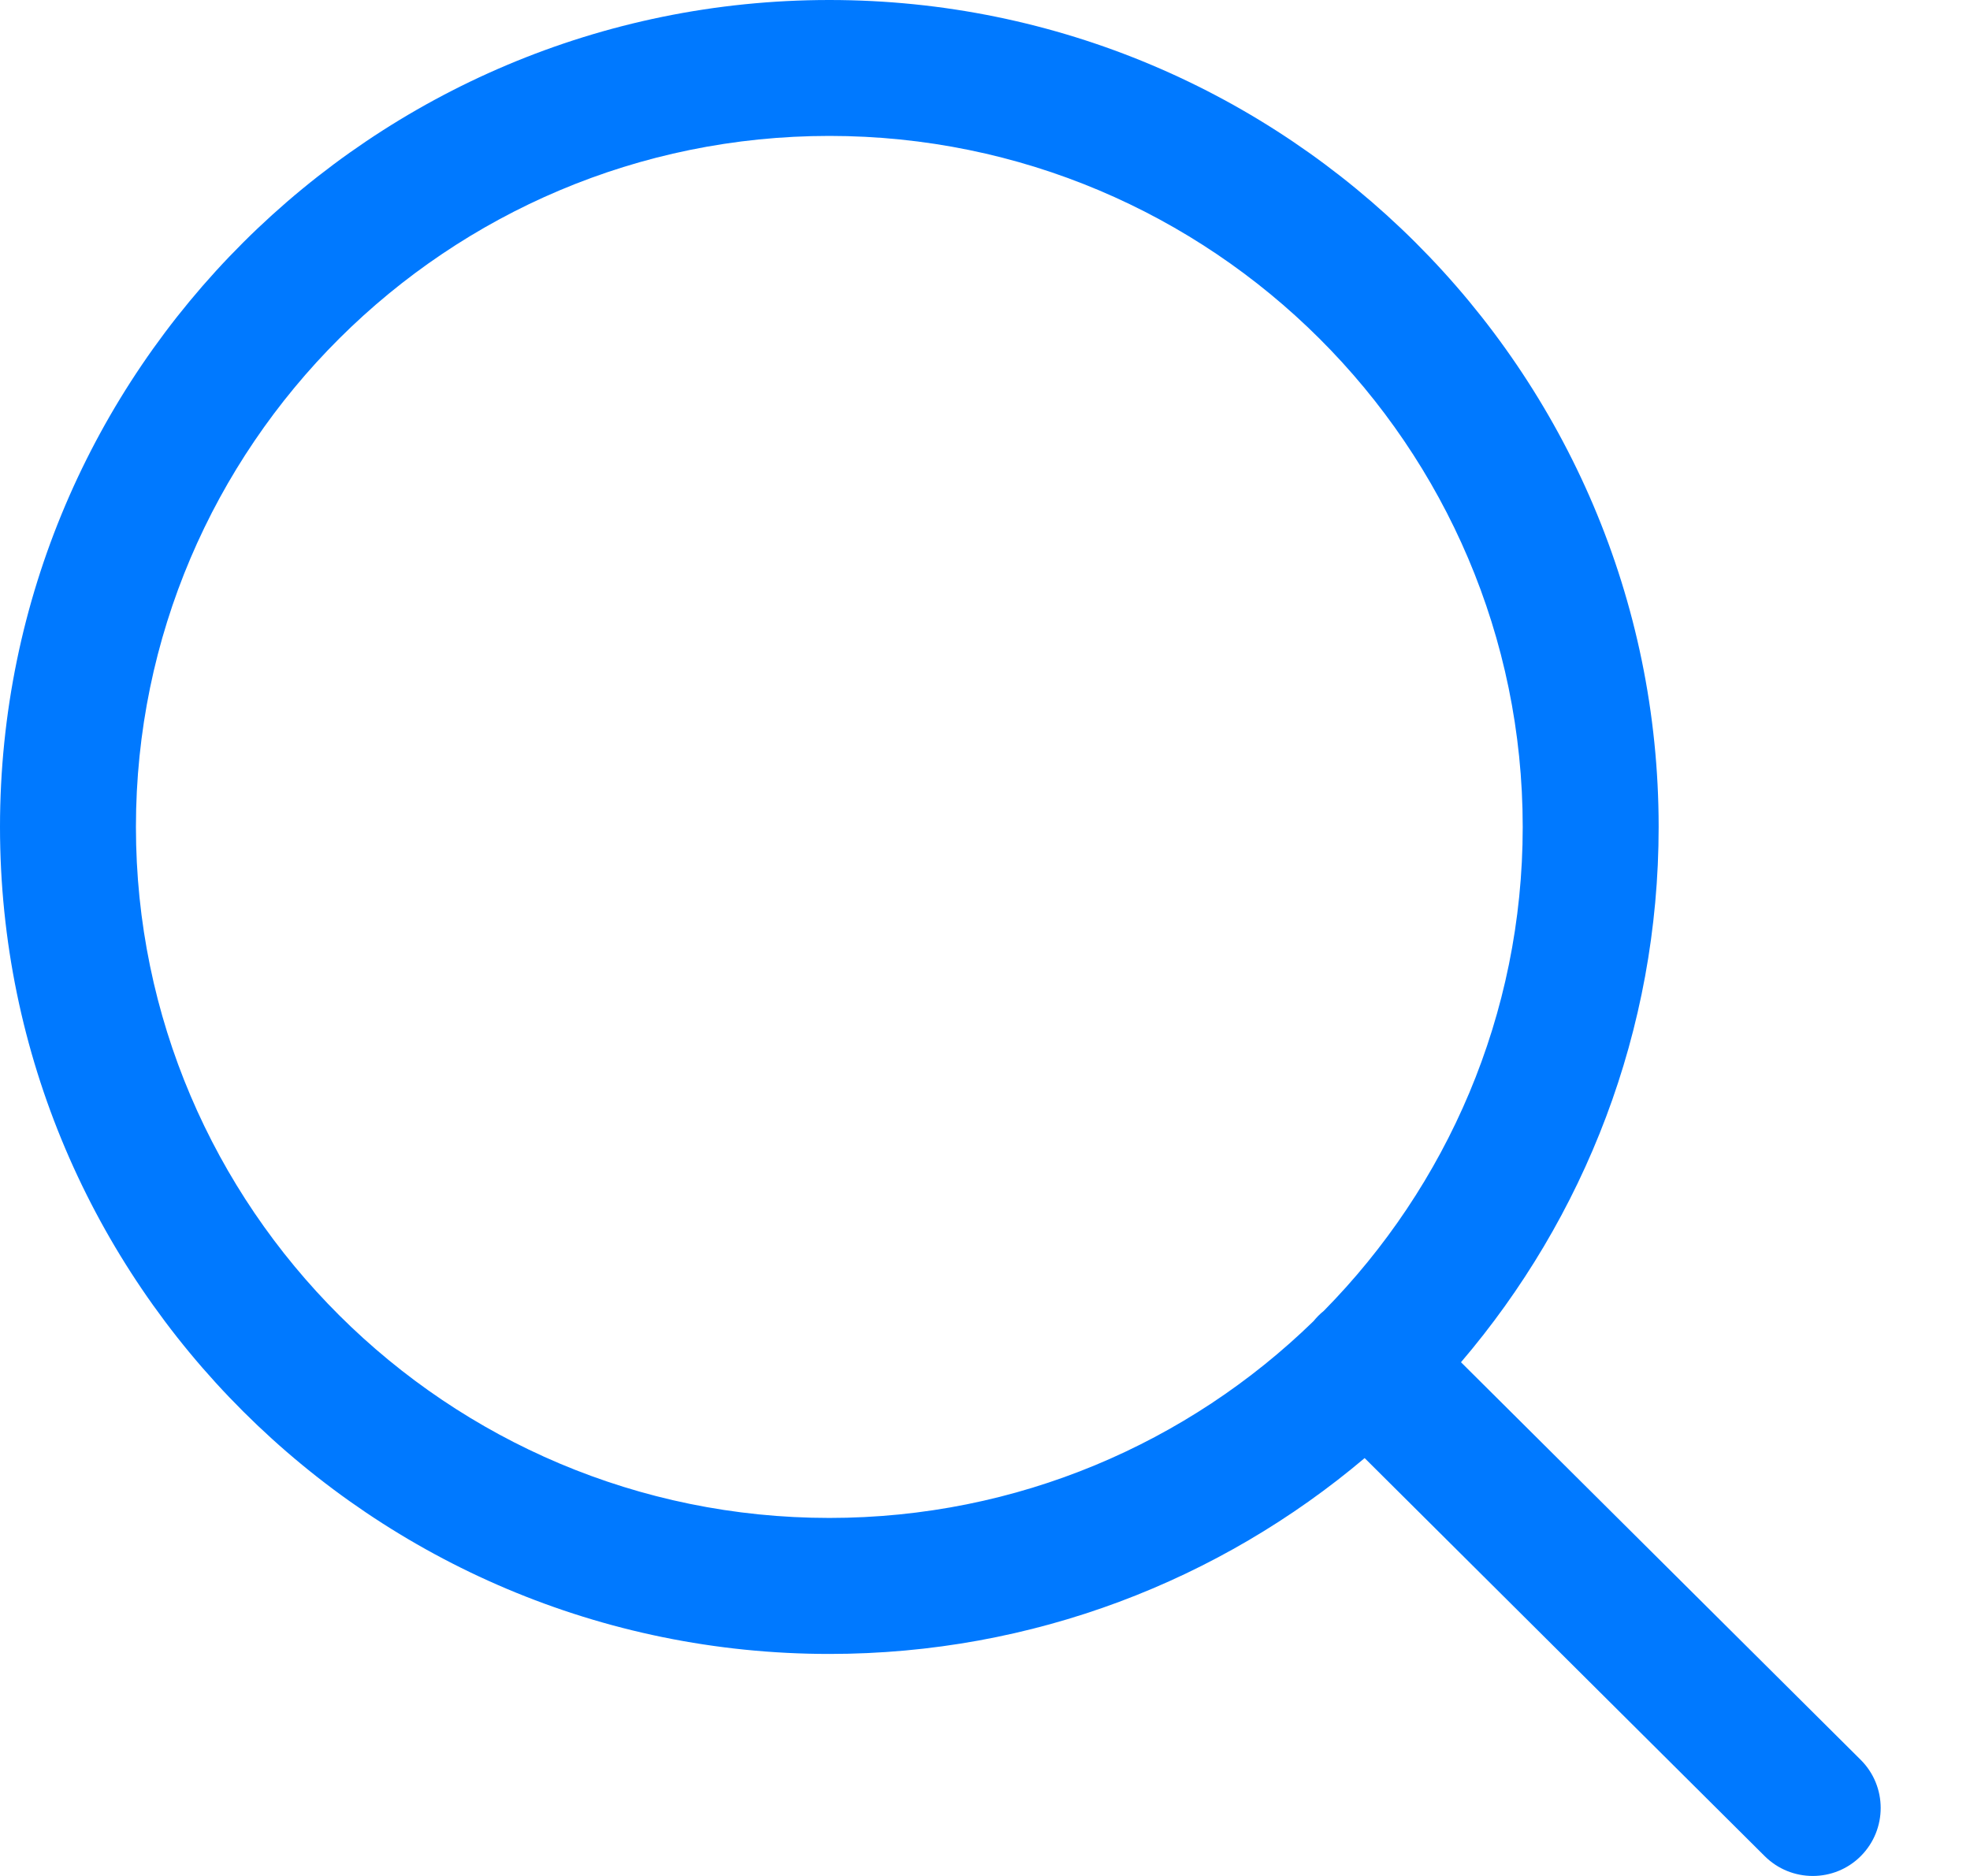
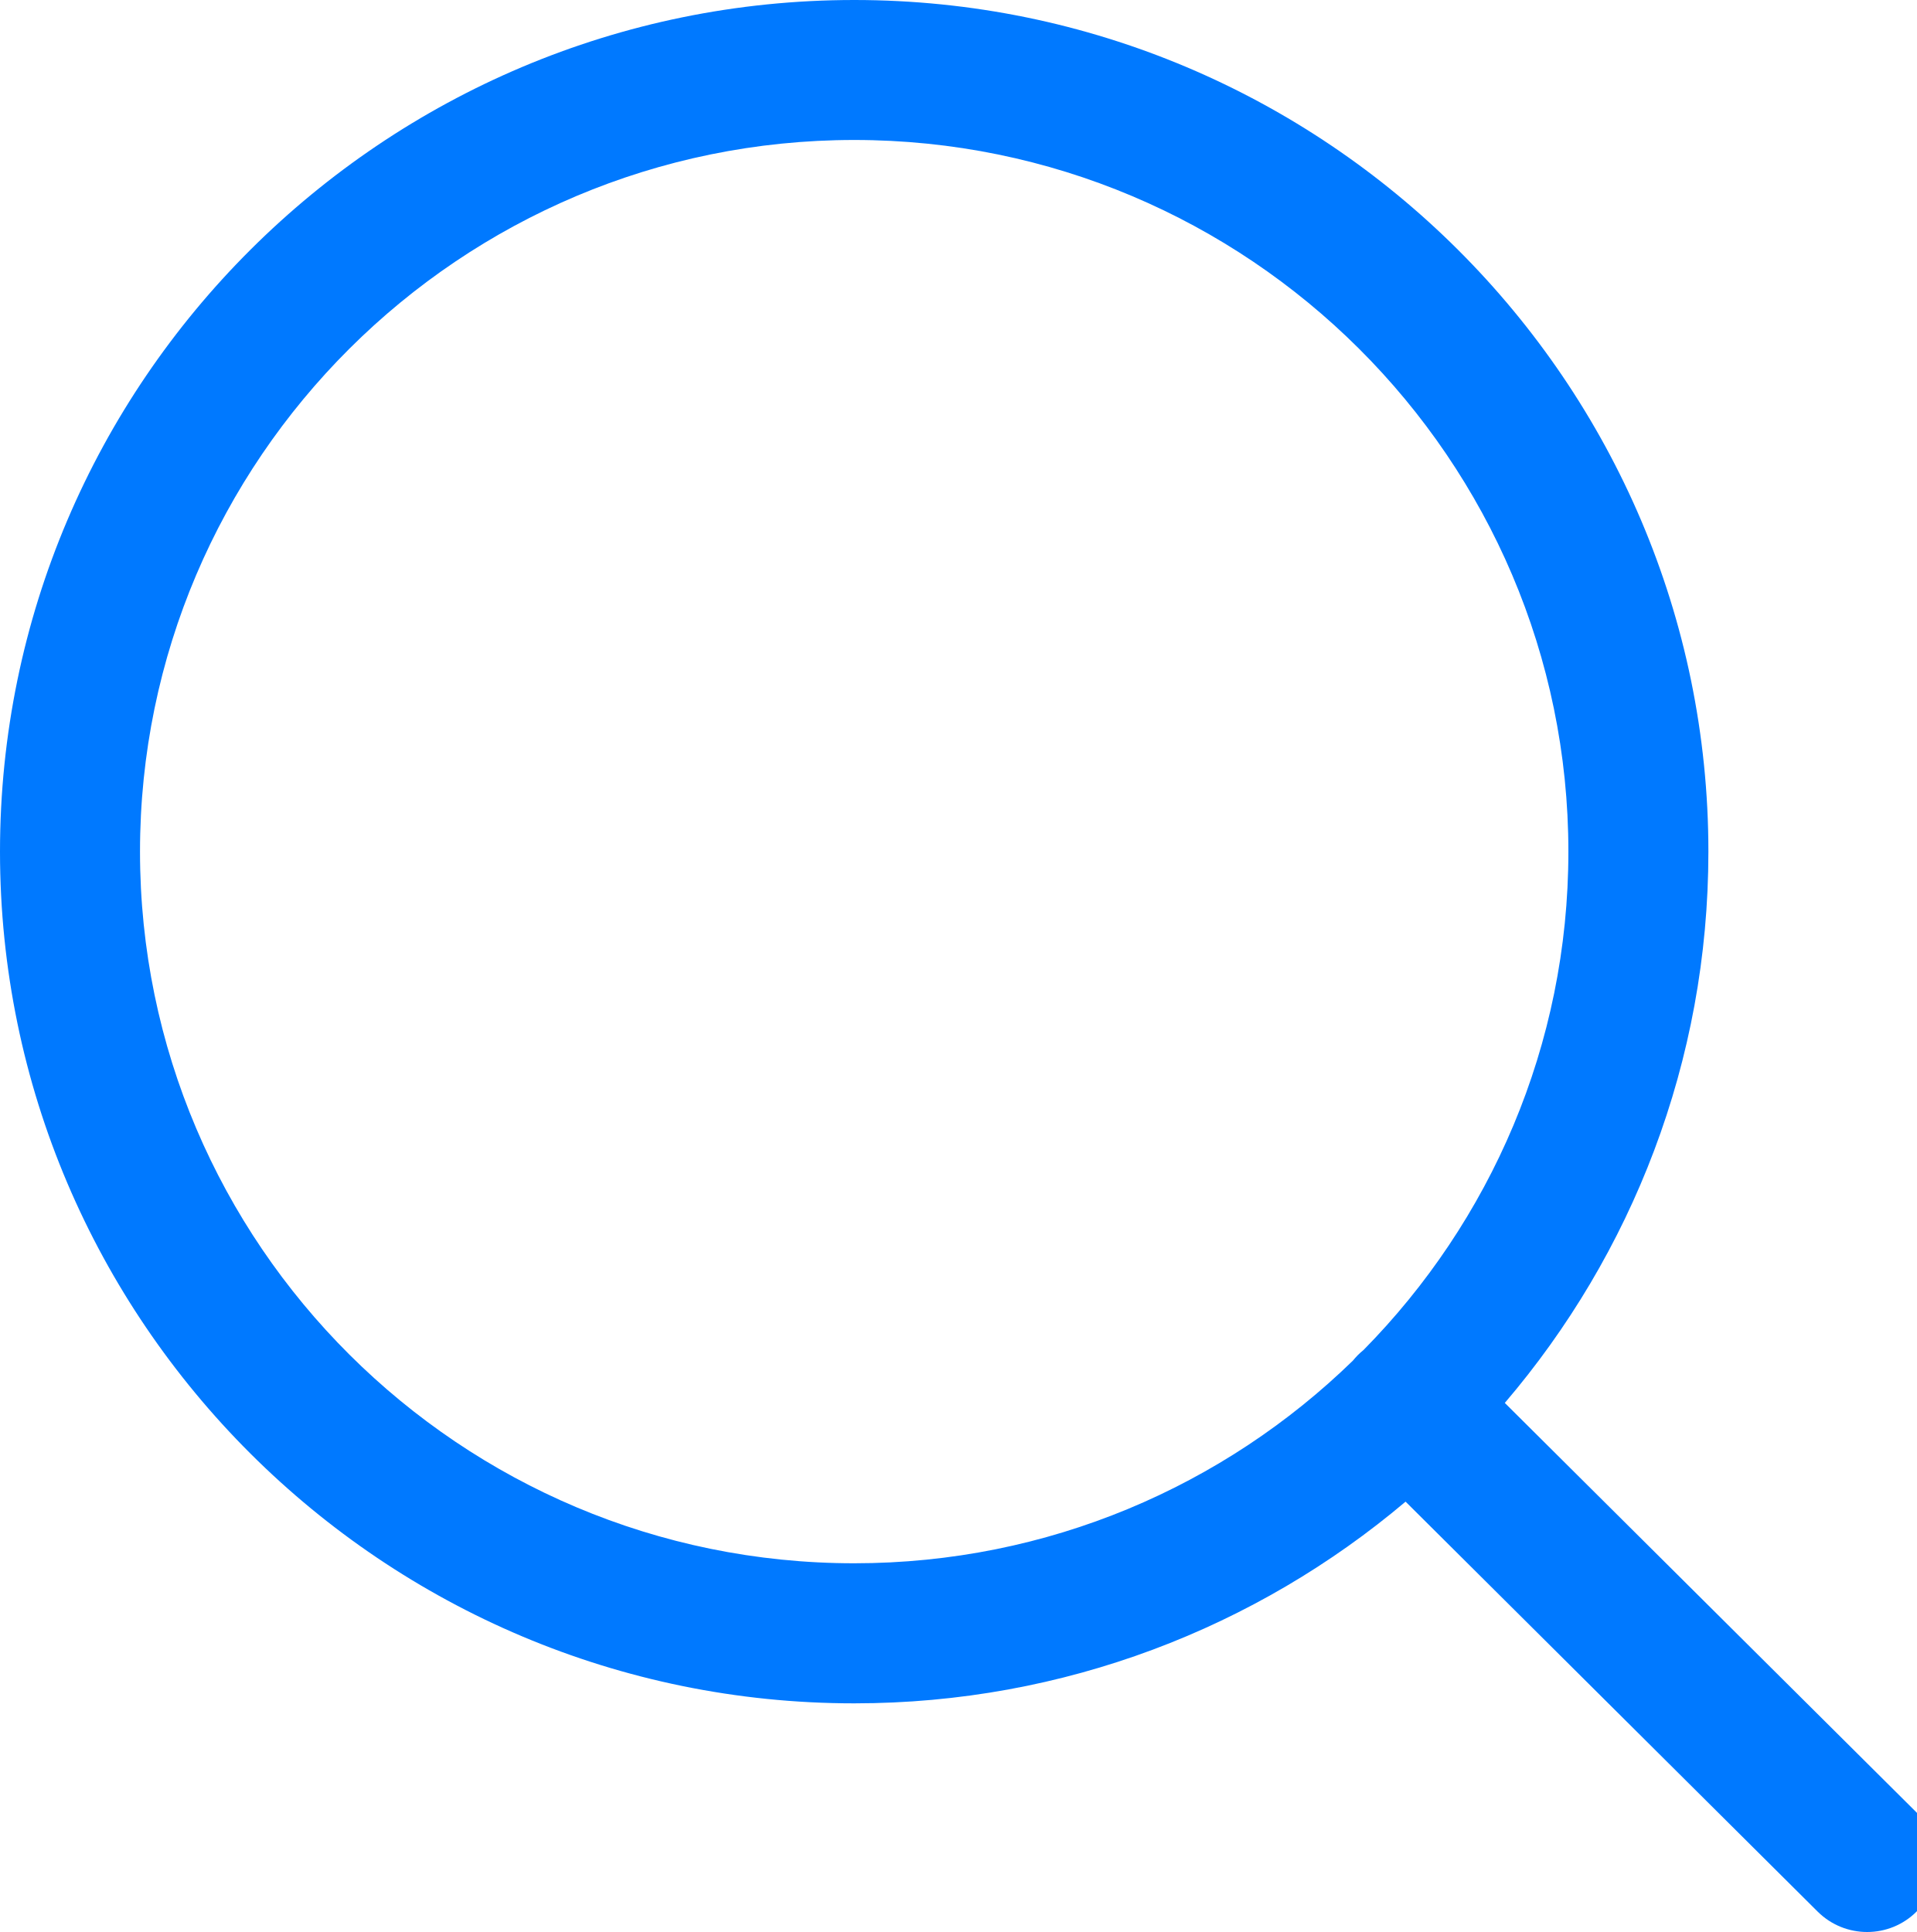
- <svg xmlns="http://www.w3.org/2000/svg" width="21" height="20" viewBox="0 0 21 20" fill="none">
+ <svg xmlns="http://www.w3.org/2000/svg" fill="none">
  <path fill-rule="evenodd" clip-rule="evenodd" d="M8.841 0C3.966 0 0 3.955 0 8.816C0 13.678 3.966 17.633 8.841 17.633C11.014 17.633 13.006 16.847 14.547 15.545L18.812 19.789C18.954 19.93 19.139 20 19.324 20C19.51 20 19.696 19.929 19.837 19.787C20.119 19.503 20.118 19.044 19.835 18.762L15.574 14.523C16.888 12.984 17.681 10.991 17.681 8.816C17.681 3.955 13.715 0 8.841 0ZM14.112 13.975C15.422 12.645 16.232 10.823 16.232 8.816C16.232 4.754 12.916 1.449 8.841 1.449C4.765 1.449 1.449 4.754 1.449 8.816C1.449 12.879 4.765 16.183 8.841 16.183C10.847 16.183 12.669 15.383 14.002 14.085C14.018 14.066 14.034 14.047 14.051 14.03C14.071 14.01 14.091 13.992 14.112 13.975Z" fill="#0079FF" />
</svg>
